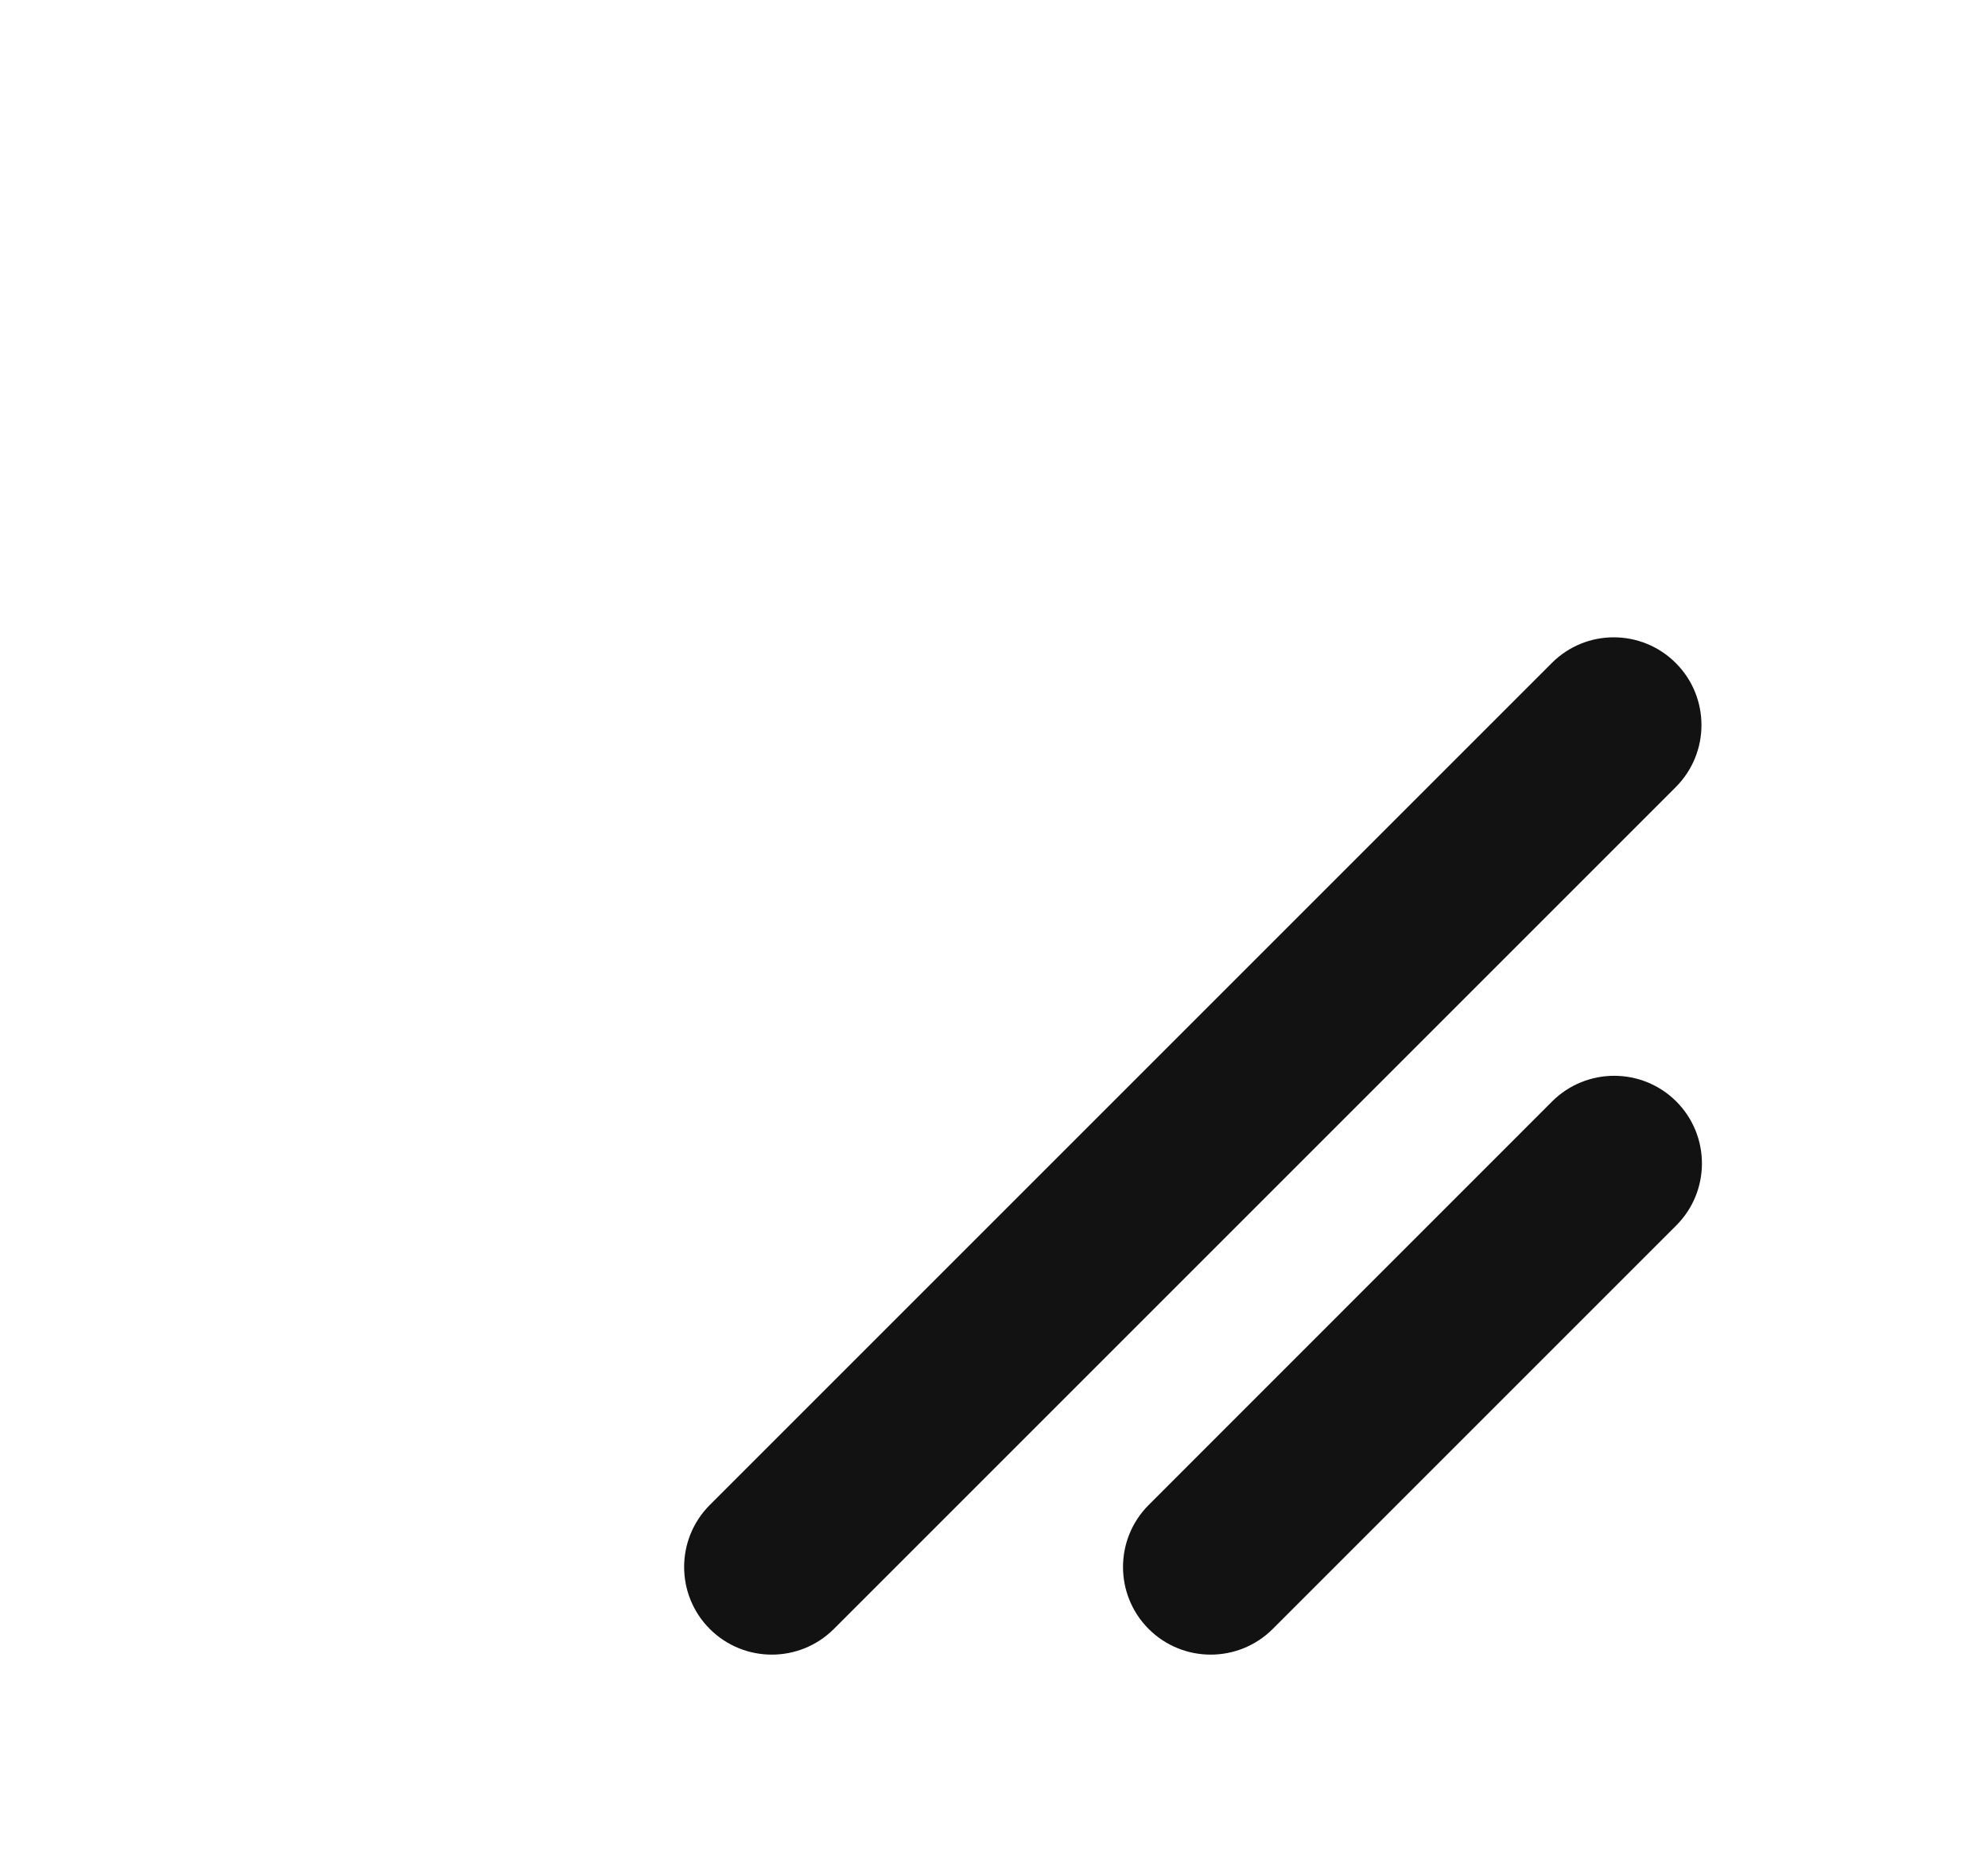
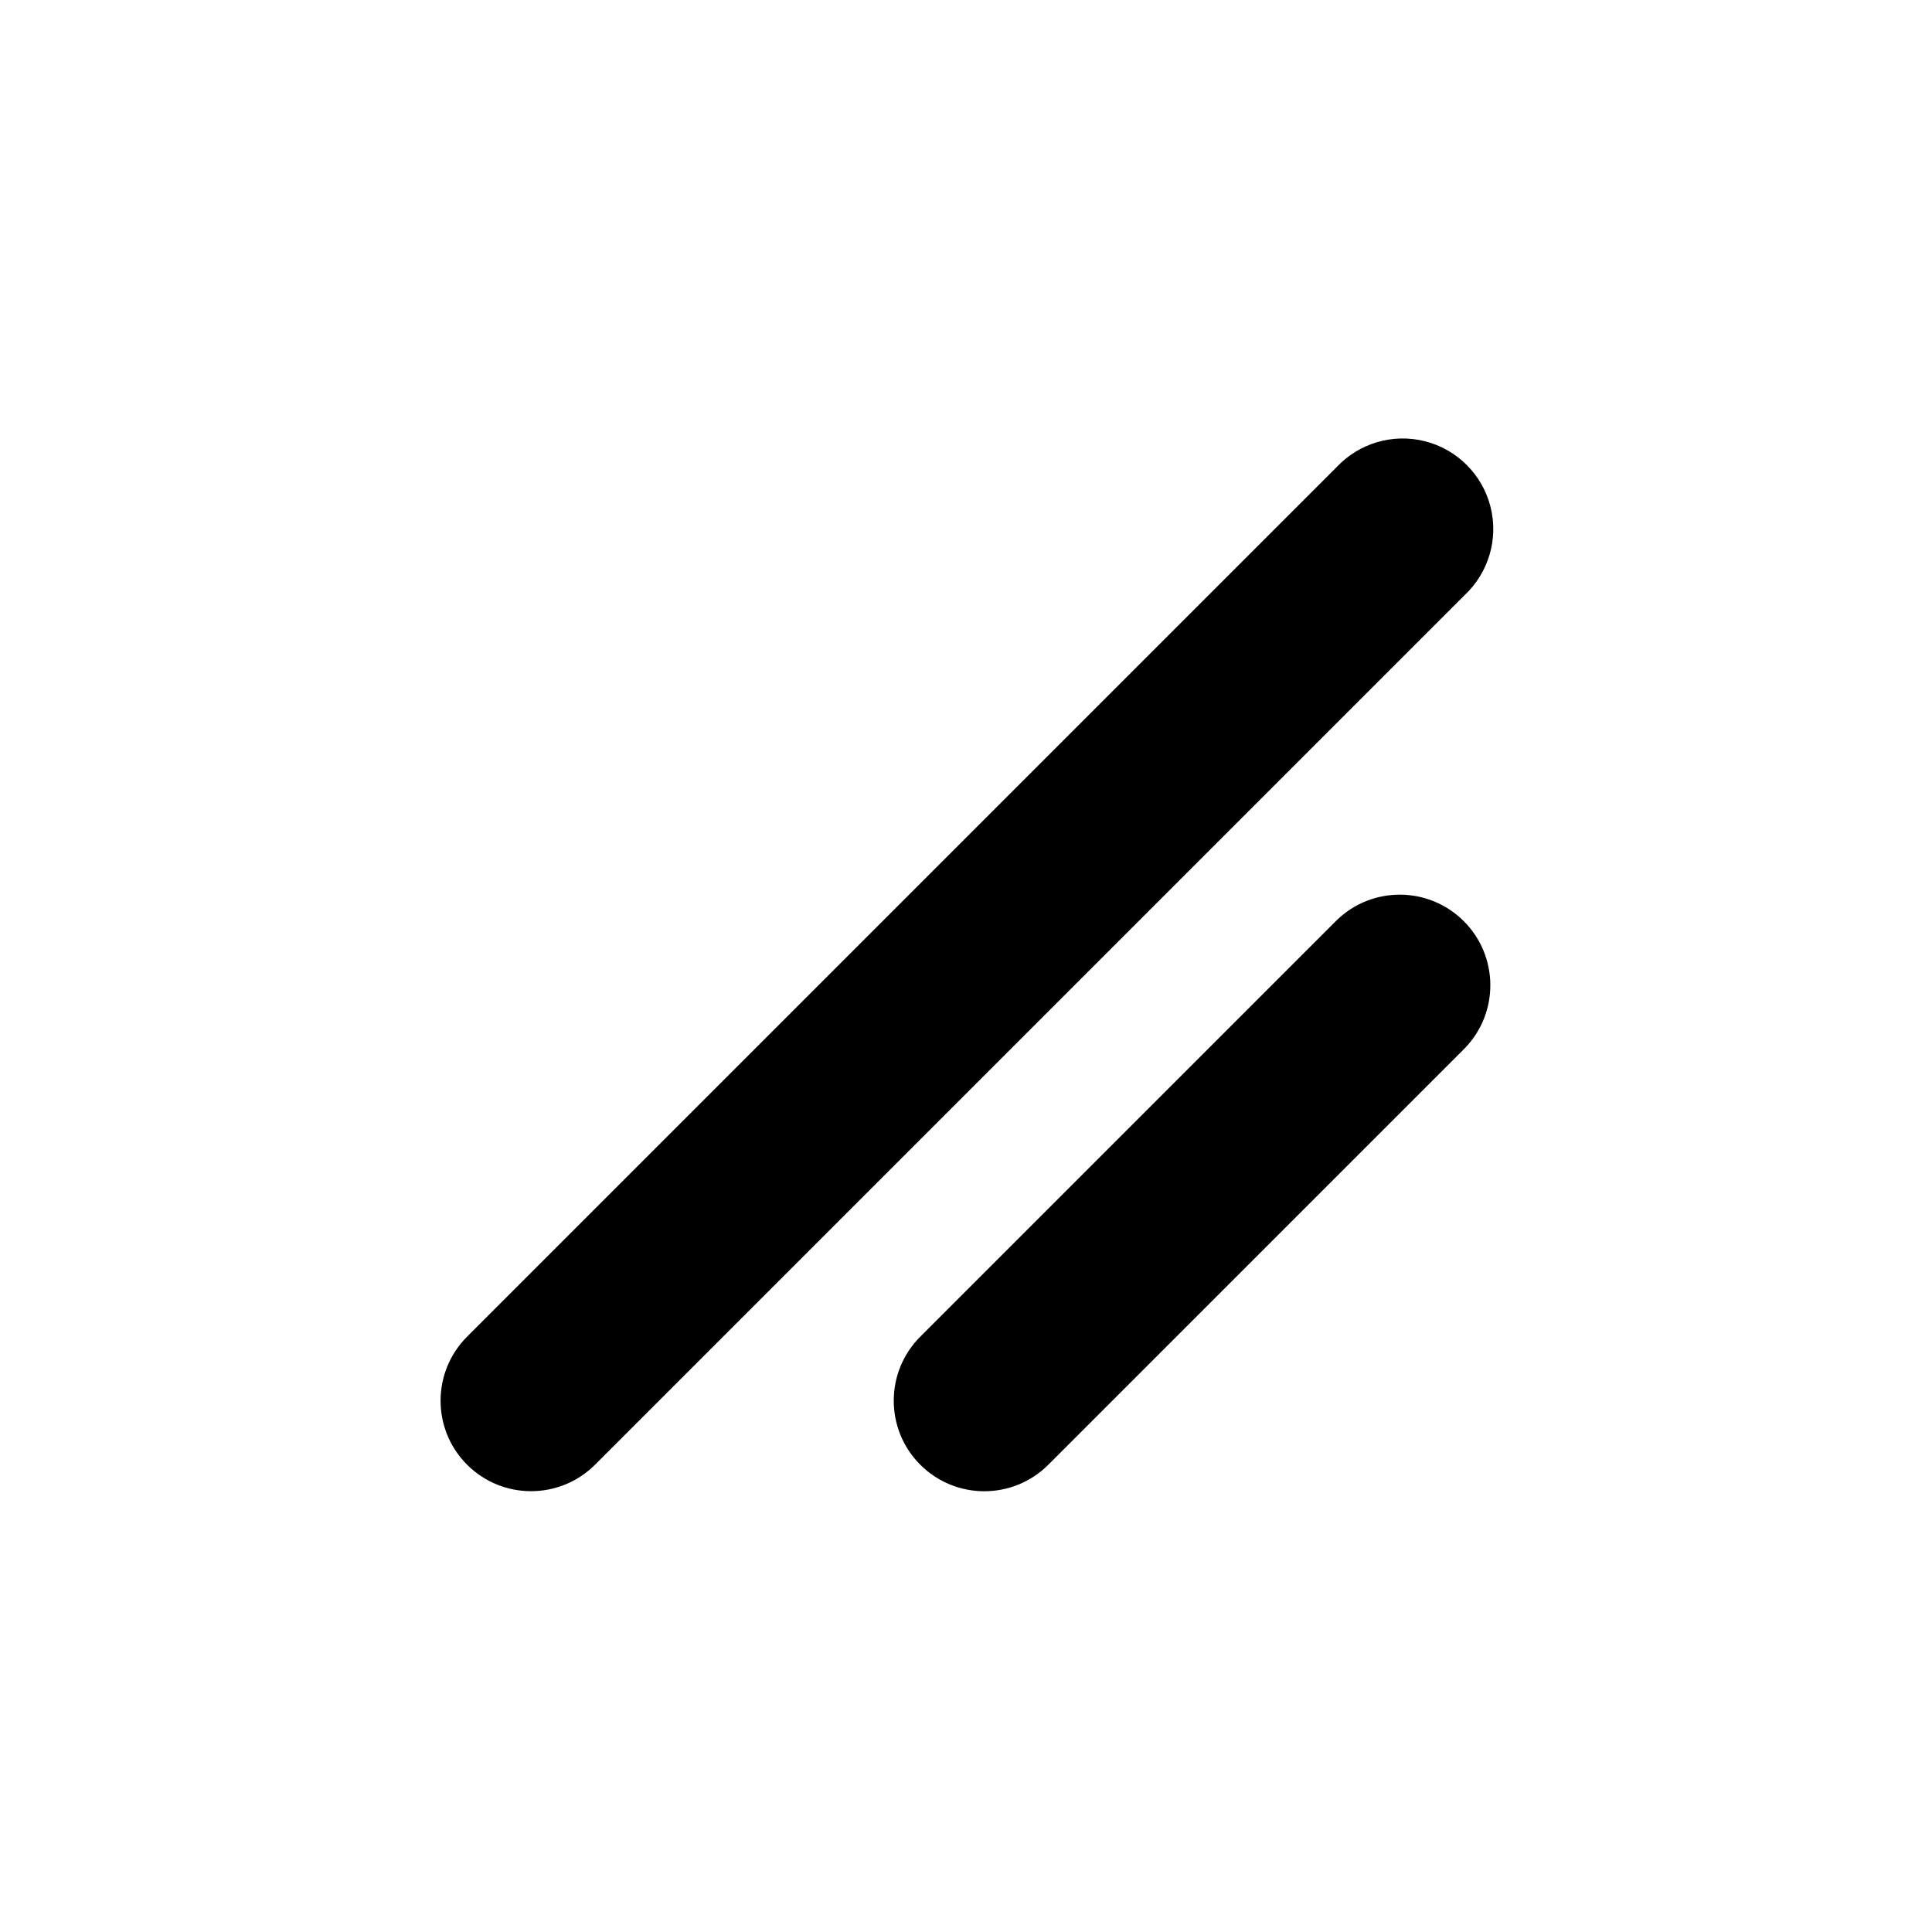
- <svg xmlns="http://www.w3.org/2000/svg" width="17" height="16" viewBox="0 0 17 16" fill="none">
-   <path fill-rule="evenodd" clip-rule="evenodd" d="M9.823 13.931C9.53 13.638 9.53 13.163 9.823 12.87L13.273 9.419C13.566 9.127 14.041 9.127 14.334 9.419C14.627 9.712 14.627 10.187 14.334 10.48L10.883 13.931C10.59 14.223 10.116 14.223 9.823 13.931Z" fill="#121212" />
-   <path fill-rule="evenodd" clip-rule="evenodd" d="M6.07 13.931C5.777 13.638 5.777 13.163 6.07 12.87L13.27 5.67C13.562 5.377 14.037 5.377 14.33 5.67C14.623 5.963 14.623 6.438 14.33 6.731L7.13 13.931C6.837 14.223 6.363 14.223 6.07 13.931Z" fill="#121212" />
+ <svg xmlns="http://www.w3.org/2000/svg" viewBox="0 0 16 16" fill="none" width="16" height="16">
+   <path d="M7.621 12.13a.75.75 0 0 1 0-1.06l3.45-3.45a.75.75 0 0 1 1.061 1.06l-3.45 3.45a.75.75 0 0 1-1.061 0zm-3.753 0a.75.75 0 0 1 0-1.06l7.2-7.2a.75.75 0 1 1 1.06 1.06l-7.2 7.2a.75.75 0 0 1-1.06 0z" fill="currentColor" fill-rule="evenodd" clip-rule="evenodd" />
</svg>
